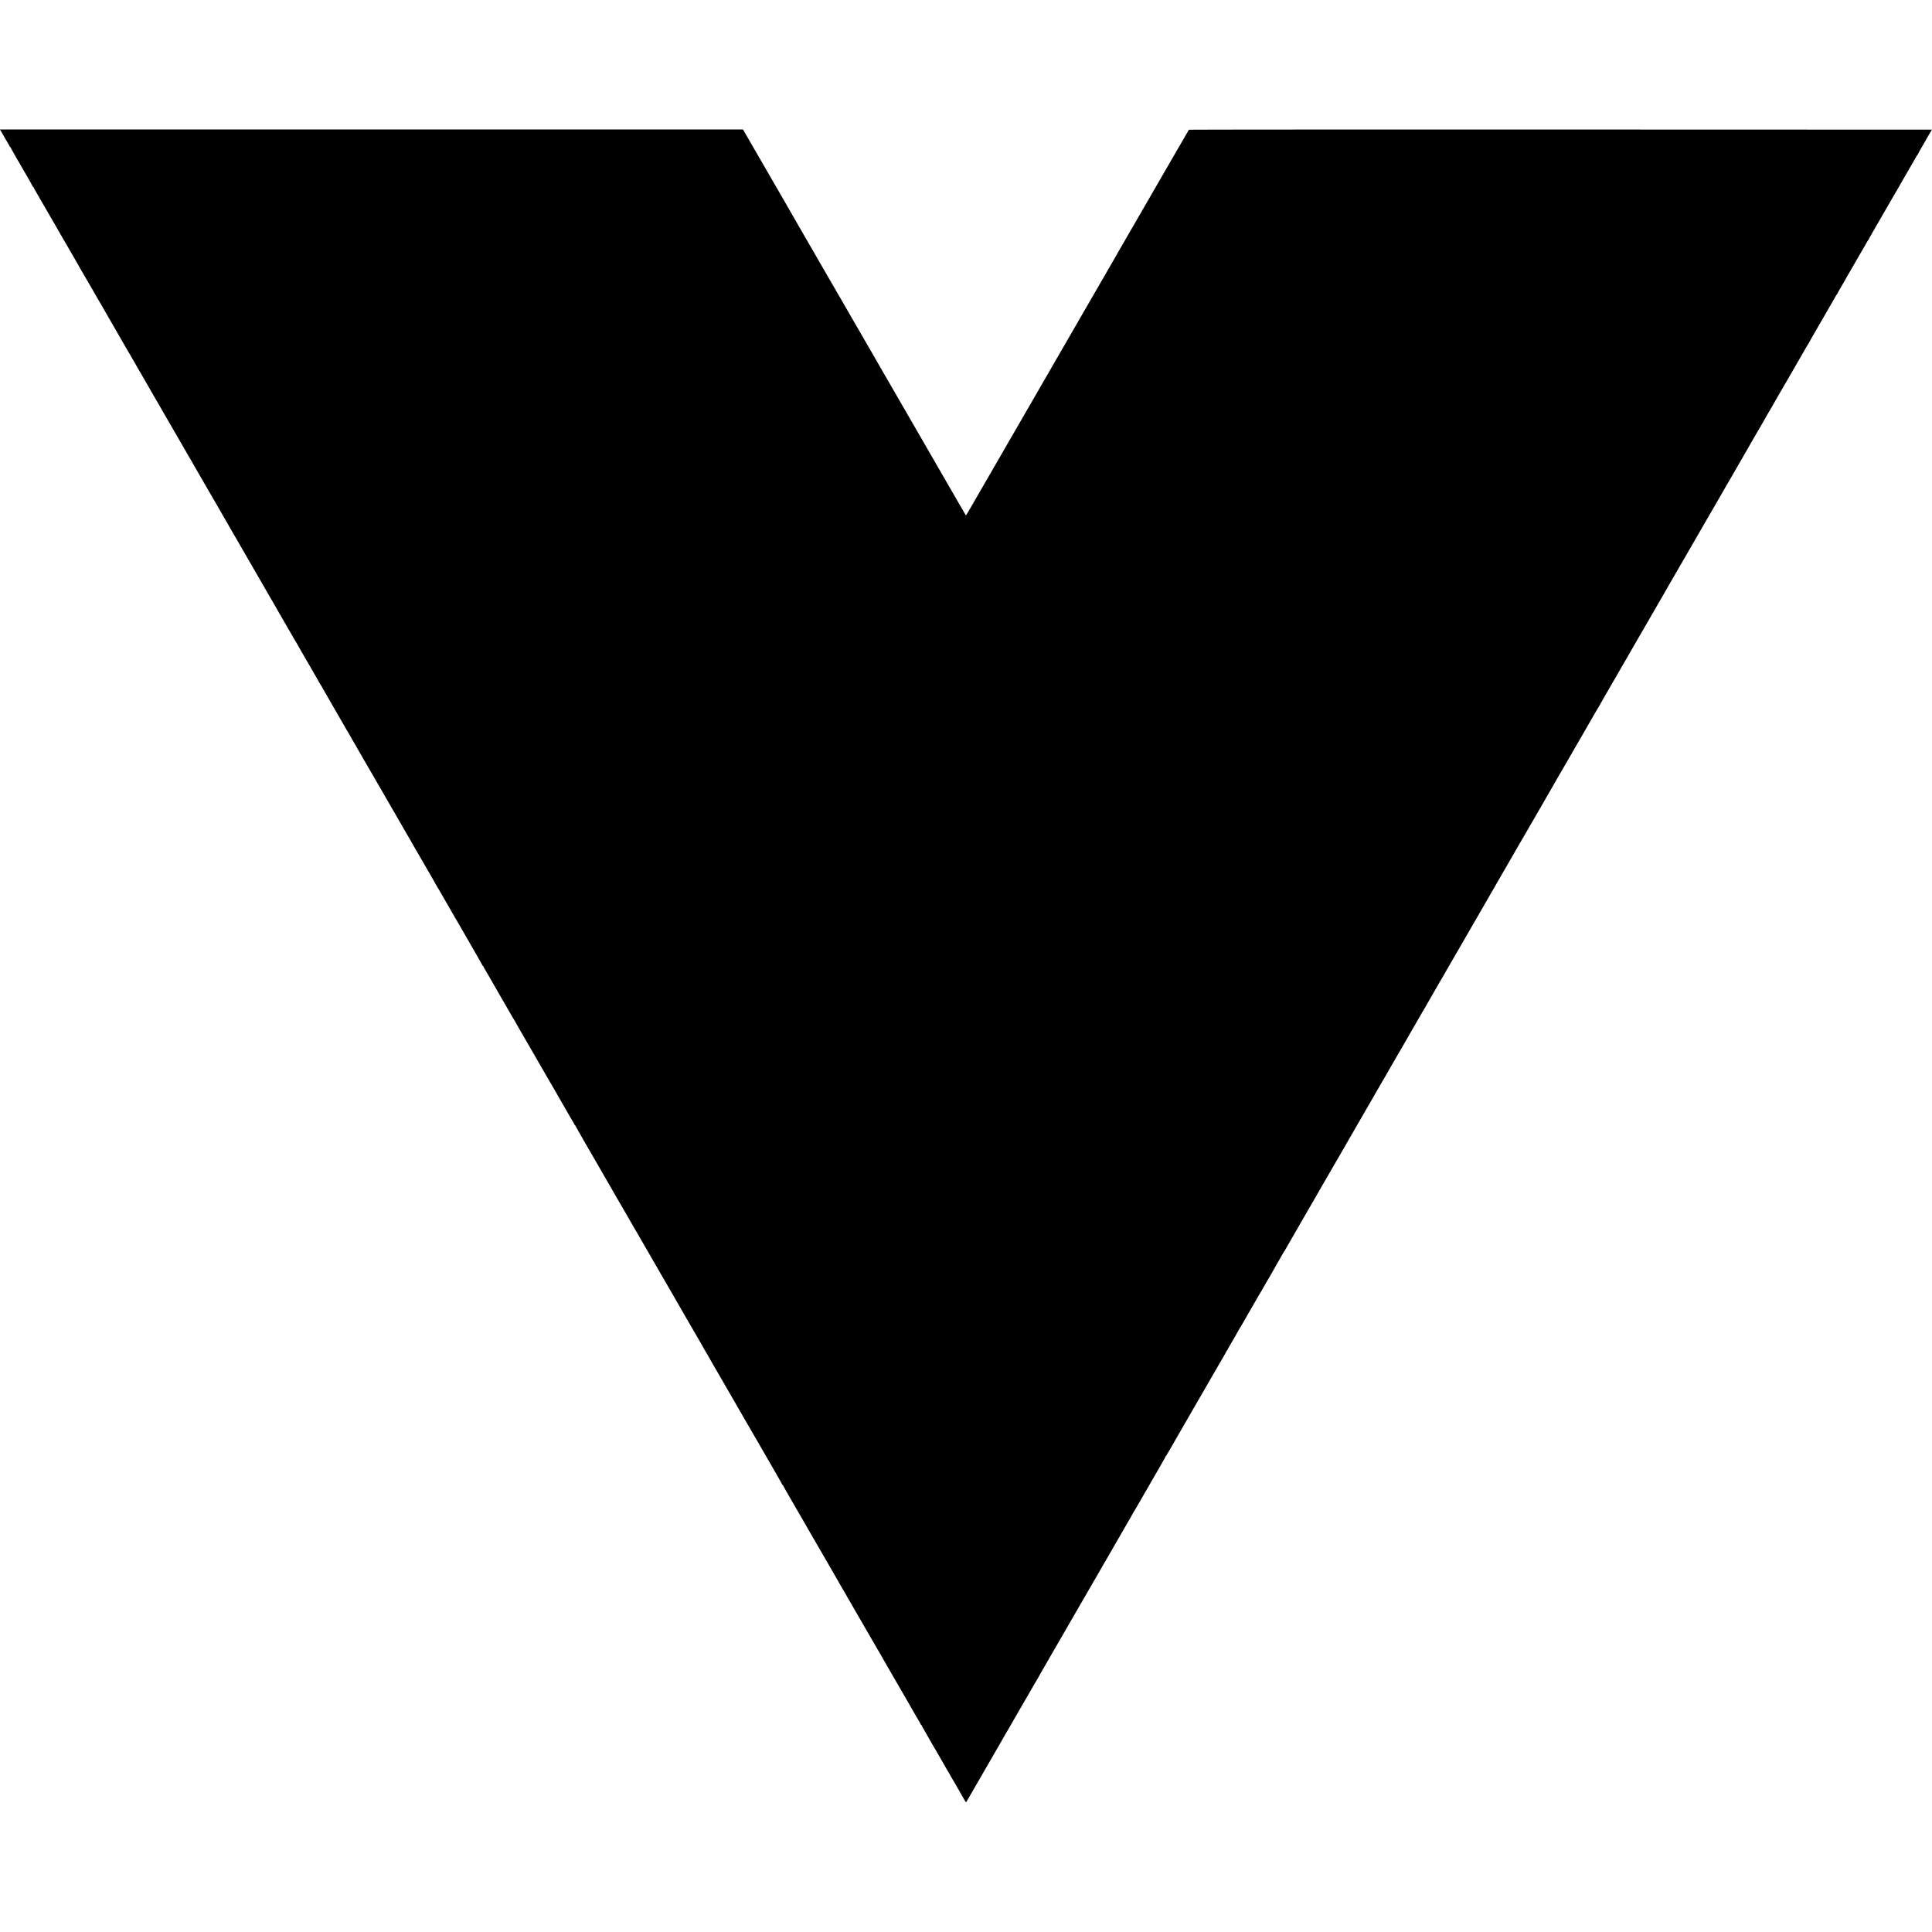
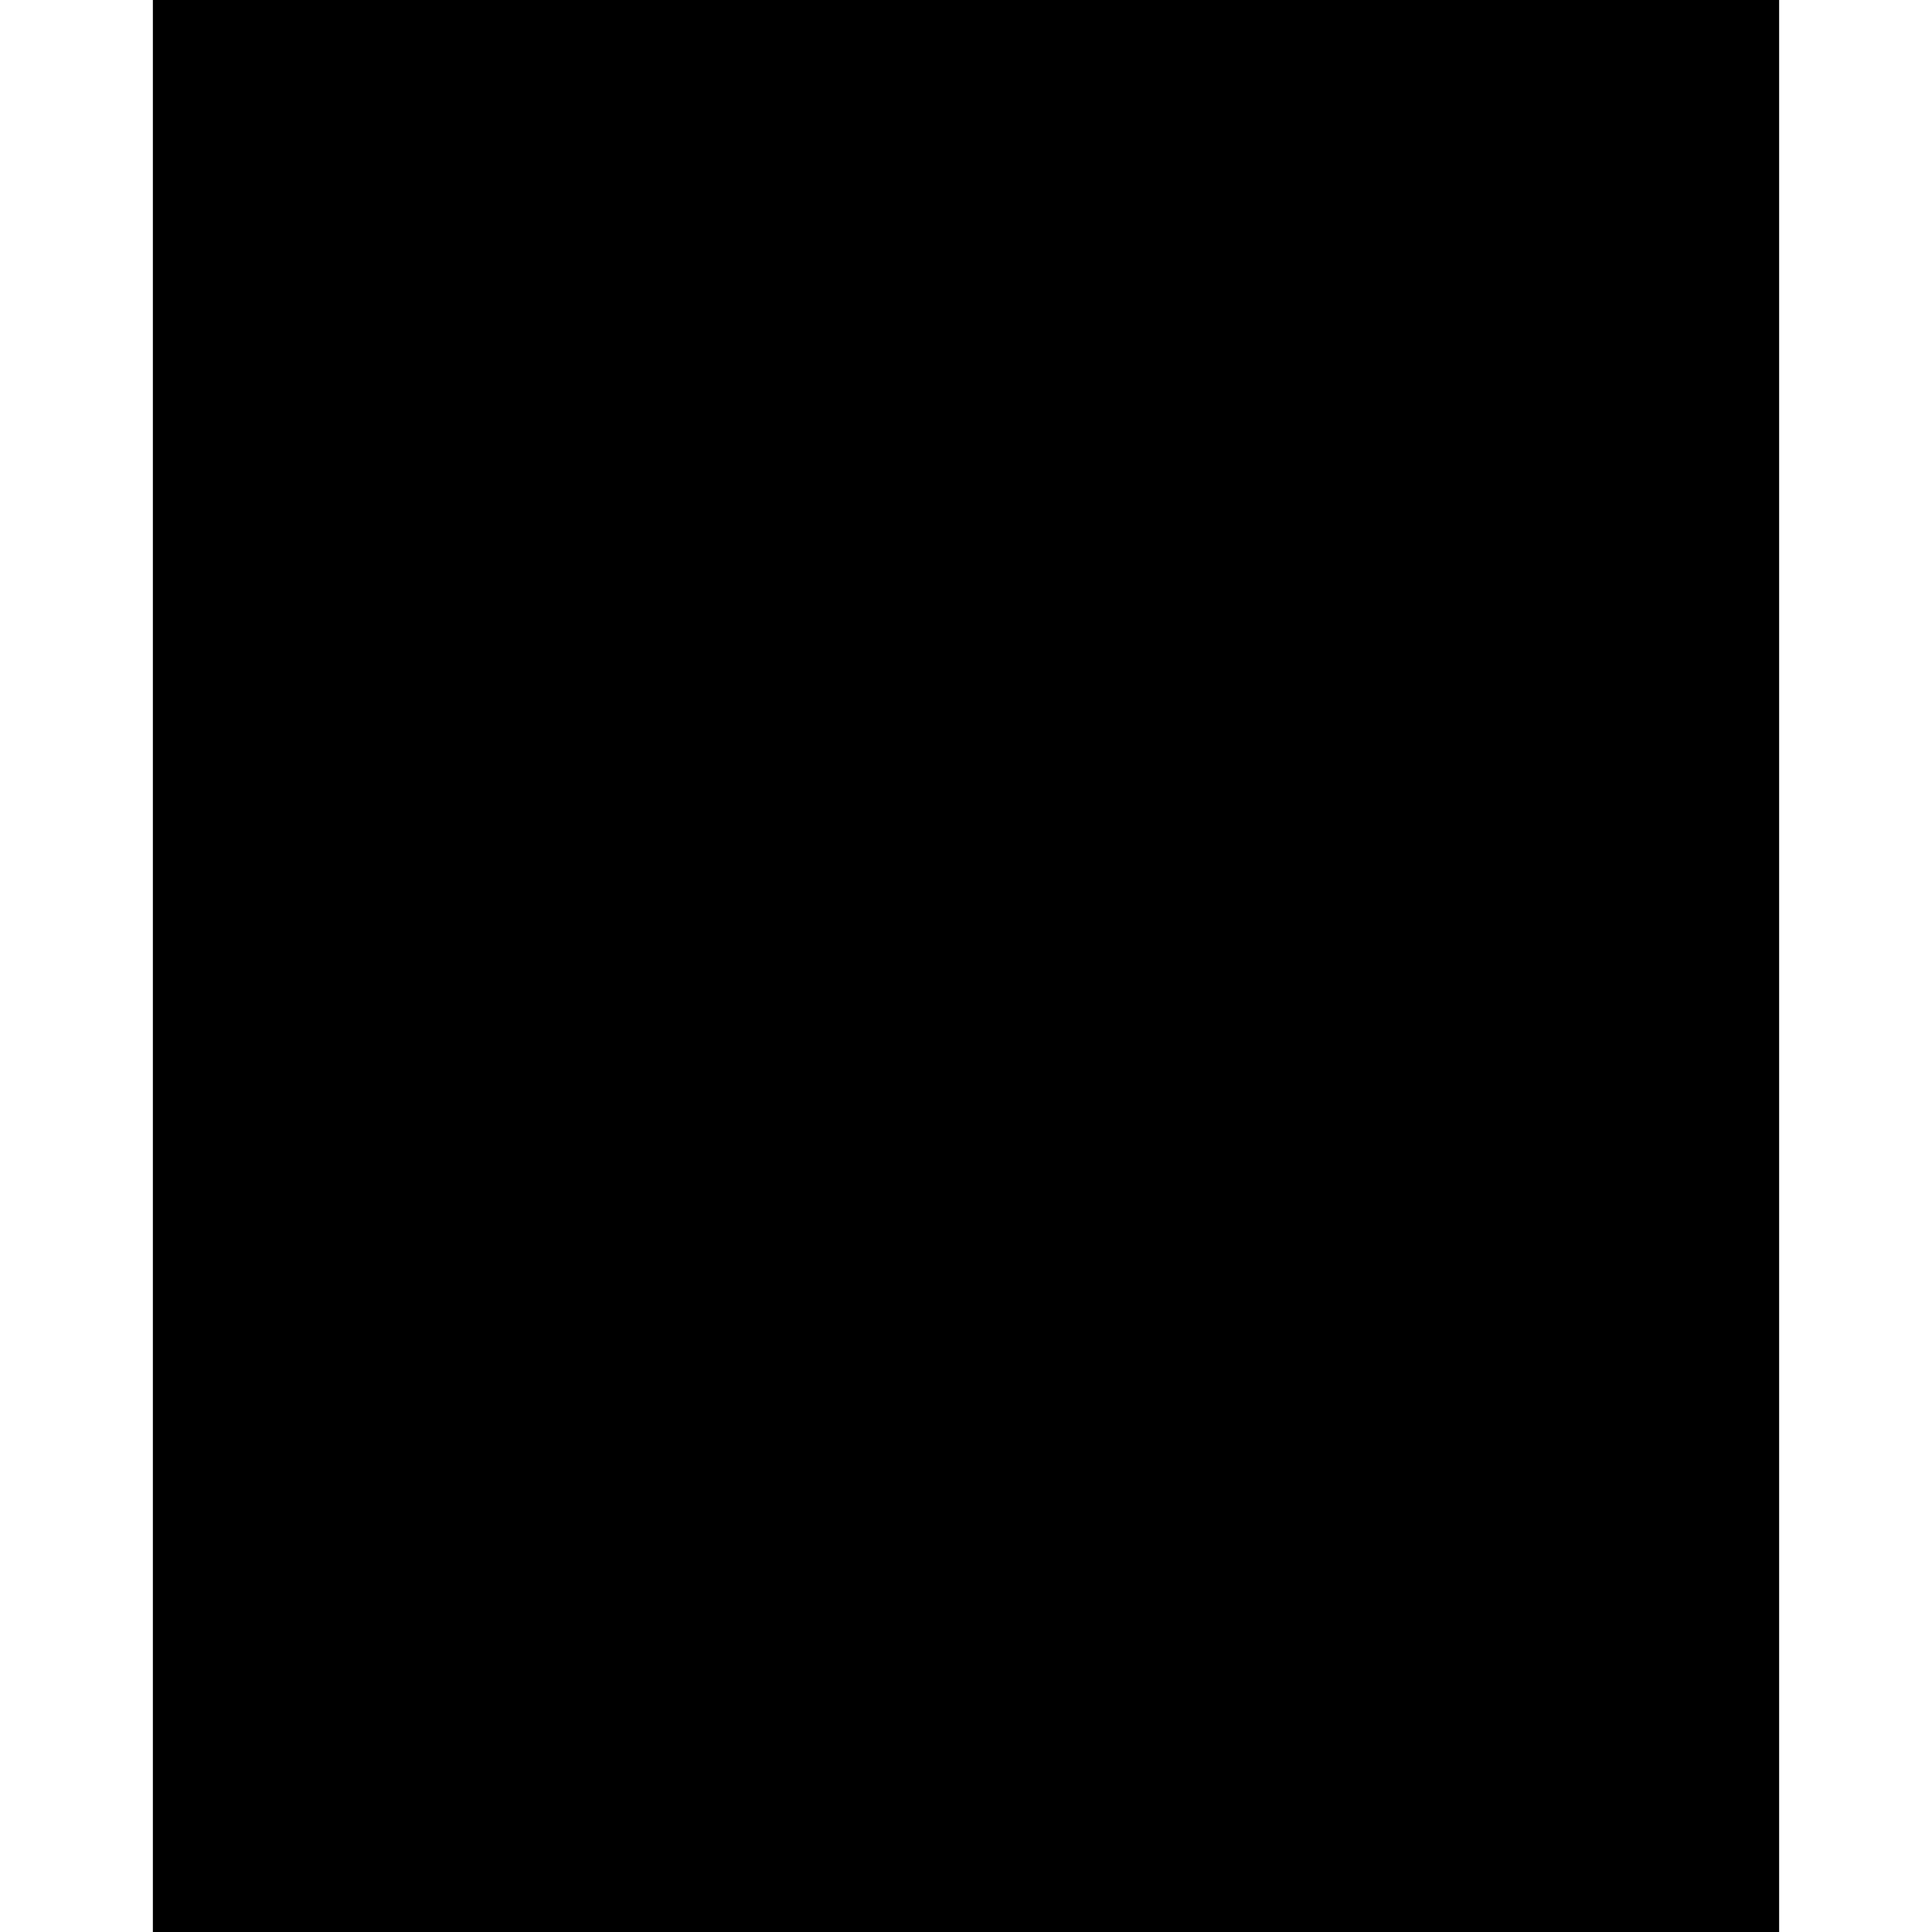
- <svg xmlns="http://www.w3.org/2000/svg" version="1.0" width="16pt" height="16pt" viewBox="0 0 16 16" preserveAspectRatio="xMidYMid meet">
-   <g transform="translate(0,16) scale(0.00032,-0.00032)" fill="#000000" stroke="none">
-     <path d="M18 46618 c45 -75 122 -207 122 -211 0 -2 25 -45 55 -95 30 -50 55 -96 55 -102 0 -5 5 -10 10 -10 6 0 10 -4 10 -9 0 -5 73 -135 161 -288 89 -153 173 -298 187 -323 14 -25 32 -57 41 -72 88 -149 187 -324 189 -335 2 -7 8 -13 13 -13 5 0 9 -4 9 -10 0 -5 46 -89 103 -187 175 -302 490 -846 507 -876 8 -16 20 -36 25 -45 28 -46 290 -498 339 -585 13 -23 74 -129 136 -236 61 -107 123 -215 137 -240 14 -25 29 -50 33 -56 5 -5 23 -37 40 -70 18 -33 38 -67 44 -75 11 -16 21 -33 63 -109 14 -25 29 -50 33 -56 4 -5 21 -35 38 -65 55 -100 261 -455 269 -465 4 -5 14 -21 20 -35 15 -29 41 -75 103 -180 24 -41 52 -88 60 -105 9 -16 57 -100 107 -185 112 -193 362 -626 380 -660 8 -14 23 -38 33 -55 11 -16 23 -37 27 -45 4 -8 26 -46 48 -85 23 -38 53 -90 67 -115 46 -81 64 -113 178 -310 62 -107 121 -210 132 -227 37 -67 56 -99 85 -148 16 -27 32 -57 36 -65 4 -8 15 -27 25 -42 9 -15 53 -89 96 -165 44 -76 177 -307 296 -513 120 -206 268 -463 330 -570 131 -227 117 -203 200 -348 36 -62 73 -125 82 -140 10 -15 21 -34 25 -42 4 -8 20 -37 36 -65 17 -27 38 -65 48 -82 49 -85 64 -111 87 -153 13 -25 28 -49 32 -55 4 -5 78 -134 165 -285 87 -151 166 -288 176 -305 10 -16 26 -43 35 -59 9 -17 125 -217 257 -445 132 -229 253 -441 270 -471 17 -30 45 -79 64 -108 18 -29 33 -54 33 -57 0 -2 20 -37 44 -77 24 -40 123 -212 221 -383 97 -170 190 -330 205 -355 16 -25 39 -65 53 -90 13 -25 81 -144 152 -265 70 -121 137 -238 150 -260 12 -22 37 -65 55 -95 18 -30 43 -73 55 -95 12 -22 48 -85 80 -140 77 -132 163 -280 190 -330 13 -22 71 -123 130 -225 59 -102 116 -199 126 -217 10 -17 29 -50 43 -72 15 -22 26 -43 26 -45 0 -2 27 -50 60 -106 33 -56 60 -103 60 -105 0 -2 55 -98 90 -155 8 -14 182 -316 239 -414 13 -22 45 -79 72 -124 27 -46 49 -86 49 -89 0 -2 14 -24 30 -48 16 -24 30 -46 30 -49 0 -5 74 -135 100 -176 5 -8 24 -42 43 -75 50 -88 58 -101 262 -455 104 -179 199 -345 213 -370 14 -25 28 -49 32 -55 4 -5 17 -26 28 -45 10 -19 62 -109 114 -200 114 -197 133 -230 170 -295 16 -27 33 -57 38 -65 17 -28 96 -165 103 -180 4 -8 16 -28 26 -45 10 -16 77 -131 148 -255 72 -124 181 -313 243 -420 62 -107 121 -209 131 -227 35 -62 323 -560 392 -678 38 -66 83 -145 100 -175 16 -30 33 -59 37 -65 4 -5 17 -27 29 -47 34 -61 56 -100 90 -156 17 -29 31 -55 31 -57 0 -2 17 -32 39 -67 21 -35 134 -229 251 -433 117 -203 235 -407 261 -451 27 -45 49 -85 49 -88 0 -4 8 -19 19 -34 15 -21 200 -341 309 -533 10 -19 33 -58 51 -87 17 -29 31 -54 31 -56 0 -2 25 -44 55 -94 30 -50 55 -95 55 -98 0 -4 6 -15 14 -23 7 -9 27 -41 43 -71 17 -30 170 -297 342 -594 171 -296 311 -542 311 -547 0 -5 5 -9 10 -9 6 0 10 -4 10 -10 0 -5 22 -47 49 -92 27 -46 58 -99 68 -118 24 -43 81 -140 93 -160 5 -8 66 -114 135 -235 69 -121 130 -227 135 -235 12 -21 259 -447 283 -490 10 -19 28 -47 38 -62 11 -14 19 -29 19 -32 0 -3 37 -69 83 -148 99 -170 305 -526 337 -583 13 -22 31 -53 41 -70 11 -16 22 -37 26 -45 7 -14 82 -146 103 -180 14 -24 181 -311 205 -355 13 -22 46 -80 75 -130 29 -49 64 -110 78 -135 14 -25 51 -88 82 -140 31 -52 59 -102 63 -110 4 -8 18 -33 31 -55 205 -353 284 -489 309 -535 17 -30 45 -78 62 -106 18 -28 36 -60 39 -72 4 -12 12 -22 17 -22 5 0 9 -4 9 -10 0 -5 109 -197 241 -427 133 -230 250 -431 259 -448 51 -90 222 -385 280 -485 37 -63 78 -135 92 -160 14 -25 67 -117 118 -205 51 -88 101 -175 111 -193 34 -58 55 -95 149 -257 51 -88 101 -173 110 -190 9 -16 76 -131 147 -255 72 -124 140 -241 151 -260 61 -108 281 -489 355 -615 38 -66 77 -133 87 -150 35 -63 91 -161 100 -175 14 -23 99 -169 128 -220 54 -97 135 -235 142 -245 4 -5 20 -32 35 -60 26 -48 238 -416 276 -480 10 -16 26 -46 37 -65 30 -53 382 -661 403 -695 10 -16 22 -37 26 -45 4 -8 26 -48 50 -88 24 -41 43 -75 43 -77 0 -2 22 -40 50 -85 27 -45 50 -84 50 -86 0 -3 38 -69 83 -147 84 -142 302 -520 340 -587 10 -19 34 -60 52 -90 18 -30 44 -75 57 -100 14 -25 45 -79 70 -120 25 -41 56 -96 70 -121 14 -25 77 -133 138 -240 62 -107 122 -210 132 -229 25 -43 310 -535 337 -581 11 -19 26 -45 34 -59 17 -32 238 -414 266 -460 11 -19 24 -41 28 -49 3 -7 75 -133 160 -278 84 -146 153 -269 153 -274 0 -5 5 -9 10 -9 6 0 10 -4 10 -10 0 -5 82 -150 181 -322 182 -314 201 -346 240 -415 12 -21 80 -139 152 -263 71 -124 141 -245 155 -270 14 -25 28 -49 32 -55 6 -8 145 -248 220 -380 37 -66 209 -362 229 -395 11 -19 24 -42 28 -49 4 -8 67 -118 140 -243 73 -125 133 -230 133 -233 0 -2 15 -28 33 -57 19 -29 47 -78 64 -108 17 -30 53 -93 79 -139 53 -90 82 -141 157 -272 82 -142 115 -199 381 -659 142 -245 268 -463 281 -485 12 -22 71 -125 132 -230 60 -104 172 -298 248 -430 76 -132 146 -253 156 -270 11 -16 22 -36 26 -44 3 -8 30 -54 60 -103 29 -49 53 -91 53 -93 0 -3 18 -34 40 -70 22 -36 40 -67 40 -69 0 -2 37 -66 81 -142 45 -77 98 -168 119 -204 20 -36 47 -81 58 -100 12 -19 27 -47 33 -62 6 -16 15 -28 20 -28 5 0 9 -4 9 -9 0 -6 63 -118 140 -251 77 -133 140 -243 140 -245 0 -2 18 -33 41 -70 22 -37 49 -83 60 -101 10 -19 29 -51 40 -71 25 -45 109 -189 126 -218 7 -11 17 -29 22 -40 6 -11 22 -38 35 -60 14 -22 37 -62 52 -90 14 -27 35 -62 45 -77 11 -14 19 -29 19 -32 0 -3 18 -35 40 -71 22 -36 40 -67 40 -69 0 -2 19 -35 42 -72 23 -38 55 -94 72 -124 26 -47 139 -244 171 -298 6 -9 21 -36 34 -60 28 -48 37 -51 51 -19 6 12 19 36 29 52 10 17 27 46 38 65 11 19 104 181 208 360 103 179 199 345 213 370 14 25 42 74 64 109 21 34 38 65 38 67 0 2 18 33 40 69 22 36 40 67 40 69 0 3 177 310 199 346 16 26 136 234 140 244 2 5 25 44 52 88 27 44 49 81 49 84 0 2 18 34 40 70 22 36 40 67 40 69 0 2 20 36 43 77 35 58 169 289 297 513 9 17 50 86 90 155 40 69 86 150 103 180 16 30 35 62 41 70 6 8 16 24 22 35 35 64 72 129 167 293 59 100 116 199 127 220 11 20 30 53 41 72 43 72 1070 1850 1121 1940 14 25 65 113 113 195 48 83 96 166 107 185 10 19 28 50 38 68 11 18 73 124 137 235 64 111 175 303 246 427 71 124 173 299 225 390 52 91 116 202 143 248 27 45 49 85 49 89 0 4 6 14 14 22 7 9 28 43 46 76 26 47 251 436 378 655 11 19 29 51 40 70 11 19 101 176 201 348 99 172 181 317 181 323 0 5 5 9 10 9 6 0 10 5 10 11 0 6 8 23 18 37 11 15 32 52 49 82 16 30 130 228 253 440 122 212 234 405 248 430 13 25 39 70 57 100 39 65 69 117 130 225 25 44 50 87 55 95 12 19 78 134 220 380 61 107 129 224 150 260 161 277 222 382 246 425 15 28 47 83 71 123 24 41 43 78 43 83 0 5 4 9 8 9 4 0 13 12 19 28 7 15 23 45 36 67 66 110 277 478 277 483 0 3 6 13 14 21 7 9 27 41 43 71 17 30 45 80 63 110 34 57 375 649 394 685 6 11 16 27 22 35 6 8 26 42 44 75 18 33 41 74 51 90 10 17 24 41 32 55 54 97 72 128 88 152 11 14 19 28 19 30 0 3 79 141 175 308 96 167 175 305 175 308 0 3 6 13 14 21 7 9 26 39 41 66 33 60 276 483 338 587 24 40 46 80 50 88 4 8 13 24 20 35 14 23 95 163 125 215 11 19 52 91 92 160 40 69 80 139 90 155 9 17 103 179 207 360 105 182 200 346 211 365 103 181 463 802 489 845 7 11 15 27 19 35 4 8 29 51 55 95 64 110 828 1433 848 1470 9 17 24 41 33 55 9 14 29 48 45 77 15 28 52 93 82 145 30 51 62 107 71 123 17 30 231 398 400 690 51 88 103 179 115 202 12 23 26 48 32 55 6 7 24 38 40 68 17 30 61 107 98 170 37 63 84 144 103 180 19 36 41 72 48 81 8 8 14 18 14 21 0 4 27 51 59 106 32 55 72 124 89 154 16 29 71 125 122 213 51 88 104 180 118 205 13 25 28 50 32 55 4 6 17 26 28 45 11 19 45 80 77 135 31 55 66 116 77 135 11 19 88 152 171 295 401 694 620 1072 650 1125 11 19 87 152 170 295 83 143 158 273 166 288 9 16 21 36 26 45 6 9 31 52 55 96 25 43 54 94 66 115 11 20 95 164 186 321 91 157 173 299 182 315 9 17 26 46 37 65 12 19 66 114 121 210 56 96 108 186 117 200 8 14 24 40 34 59 24 45 383 664 412 713 5 9 17 29 26 45 15 28 120 210 241 419 36 61 68 117 72 125 4 8 12 23 19 34 35 57 245 420 262 453 11 20 35 61 53 90 17 29 32 54 32 56 0 3 28 51 62 108 33 57 70 119 80 138 10 19 23 42 28 50 5 8 32 53 59 100 27 47 149 258 271 470 122 212 234 405 248 430 30 53 62 108 80 135 6 11 15 27 19 35 4 8 85 150 181 315 96 165 187 323 202 350 31 56 116 202 130 225 5 8 25 42 43 75 19 33 92 159 162 280 149 257 157 271 202 350 19 33 38 67 43 75 9 14 228 392 275 475 12 22 55 96 95 165 40 69 80 139 90 155 24 42 202 350 221 383 9 15 27 47 41 72 14 25 75 131 136 236 61 106 121 210 134 232 99 172 271 470 279 482 5 8 23 40 40 70 18 30 81 141 142 245 60 105 121 210 135 235 14 25 71 124 127 220 56 96 143 247 194 335 51 88 96 167 102 175 14 24 180 311 204 355 23 43 340 590 356 615 5 8 50 87 101 175 171 301 517 898 582 1008 25 43 46 81 46 83 0 2 12 23 27 47 14 23 40 67 56 97 16 30 35 62 42 70 7 8 15 22 18 30 4 8 20 38 37 65 16 28 33 57 37 65 6 12 111 196 143 250 5 8 55 95 112 193 57 98 113 195 126 215 12 20 27 46 32 57 6 11 14 27 20 35 5 8 76 130 156 270 80 140 165 287 187 325 23 39 52 90 66 115 13 25 30 52 37 61 8 8 14 18 14 21 0 4 41 77 92 165 50 87 175 302 276 478 101 176 208 360 236 408 28 49 67 117 86 152 19 35 41 70 48 77 6 6 12 15 12 19 0 7 124 224 167 291 12 21 23 40 23 42 0 2 21 40 46 83 26 43 55 92 64 109 54 95 327 568 354 614 19 30 45 75 59 100 71 128 82 145 89 148 4 2 8 8 8 13 0 5 42 82 94 172 311 538 496 858 518 897 14 25 40 70 58 100 18 30 42 71 53 90 10 19 79 139 152 265 73 127 142 246 153 265 10 19 43 76 72 125 29 50 63 108 75 130 65 116 80 140 87 143 4 2 8 8 8 12 0 8 114 212 140 250 6 8 14 24 20 35 5 11 54 97 108 190 l100 170 -9611 3 c-5286 1 -9614 -1 -9618 -5 -5 -6 -419 -719 -619 -1068 -89 -155 -267 -463 -323 -560 -38 -66 -81 -140 -95 -165 -31 -56 -263 -457 -526 -910 -110 -190 -224 -388 -254 -440 -29 -52 -61 -109 -71 -125 -23 -39 -243 -420 -268 -465 -11 -19 -204 -352 -428 -740 -224 -388 -477 -826 -563 -975 -85 -148 -185 -322 -222 -385 -37 -63 -120 -207 -185 -320 -65 -113 -177 -306 -248 -430 -72 -124 -172 -297 -222 -385 -51 -88 -142 -245 -202 -350 -131 -226 -247 -427 -408 -705 -65 -113 -249 -432 -410 -710 -160 -278 -388 -673 -506 -877 -118 -205 -216 -373 -219 -373 -3 0 -52 82 -109 183 -58 100 -144 250 -192 332 -95 164 -402 696 -647 1120 -85 149 -228 396 -317 550 -212 365 -982 1700 -1008 1745 -10 19 -43 76 -72 125 -29 50 -64 110 -77 135 -14 25 -63 110 -110 190 -47 80 -96 165 -110 190 -14 25 -99 171 -188 325 -89 154 -174 300 -188 325 -13 25 -64 113 -112 195 -48 83 -140 242 -205 355 -65 113 -183 317 -263 454 -79 137 -152 264 -163 282 -50 89 -335 583 -354 614 -12 19 -34 58 -50 85 -15 28 -129 226 -253 440 -124 215 -235 408 -247 430 -12 22 -69 121 -127 220 -58 99 -226 389 -373 645 -148 256 -324 561 -392 678 -67 117 -134 232 -147 255 -13 23 -33 59 -46 80 l-22 37 -9615 0 -9615 0 20 -32z" />
+ <svg xmlns="http://www.w3.org/2000/svg" version="1.0" width="1188pt" height="1188pt" viewBox="0 0 1188 1188" preserveAspectRatio="xMidYMid meet">
+   <g transform="translate(0,1188) scale(0.1,-0.1)" fill="#000000" stroke="none">
+     <path d="M940 5940 l0 -5940 5000 0 5000 0 0 5940 0 5940 -5000 0 -5000 0 0 -5940z" />
  </g>
</svg>
